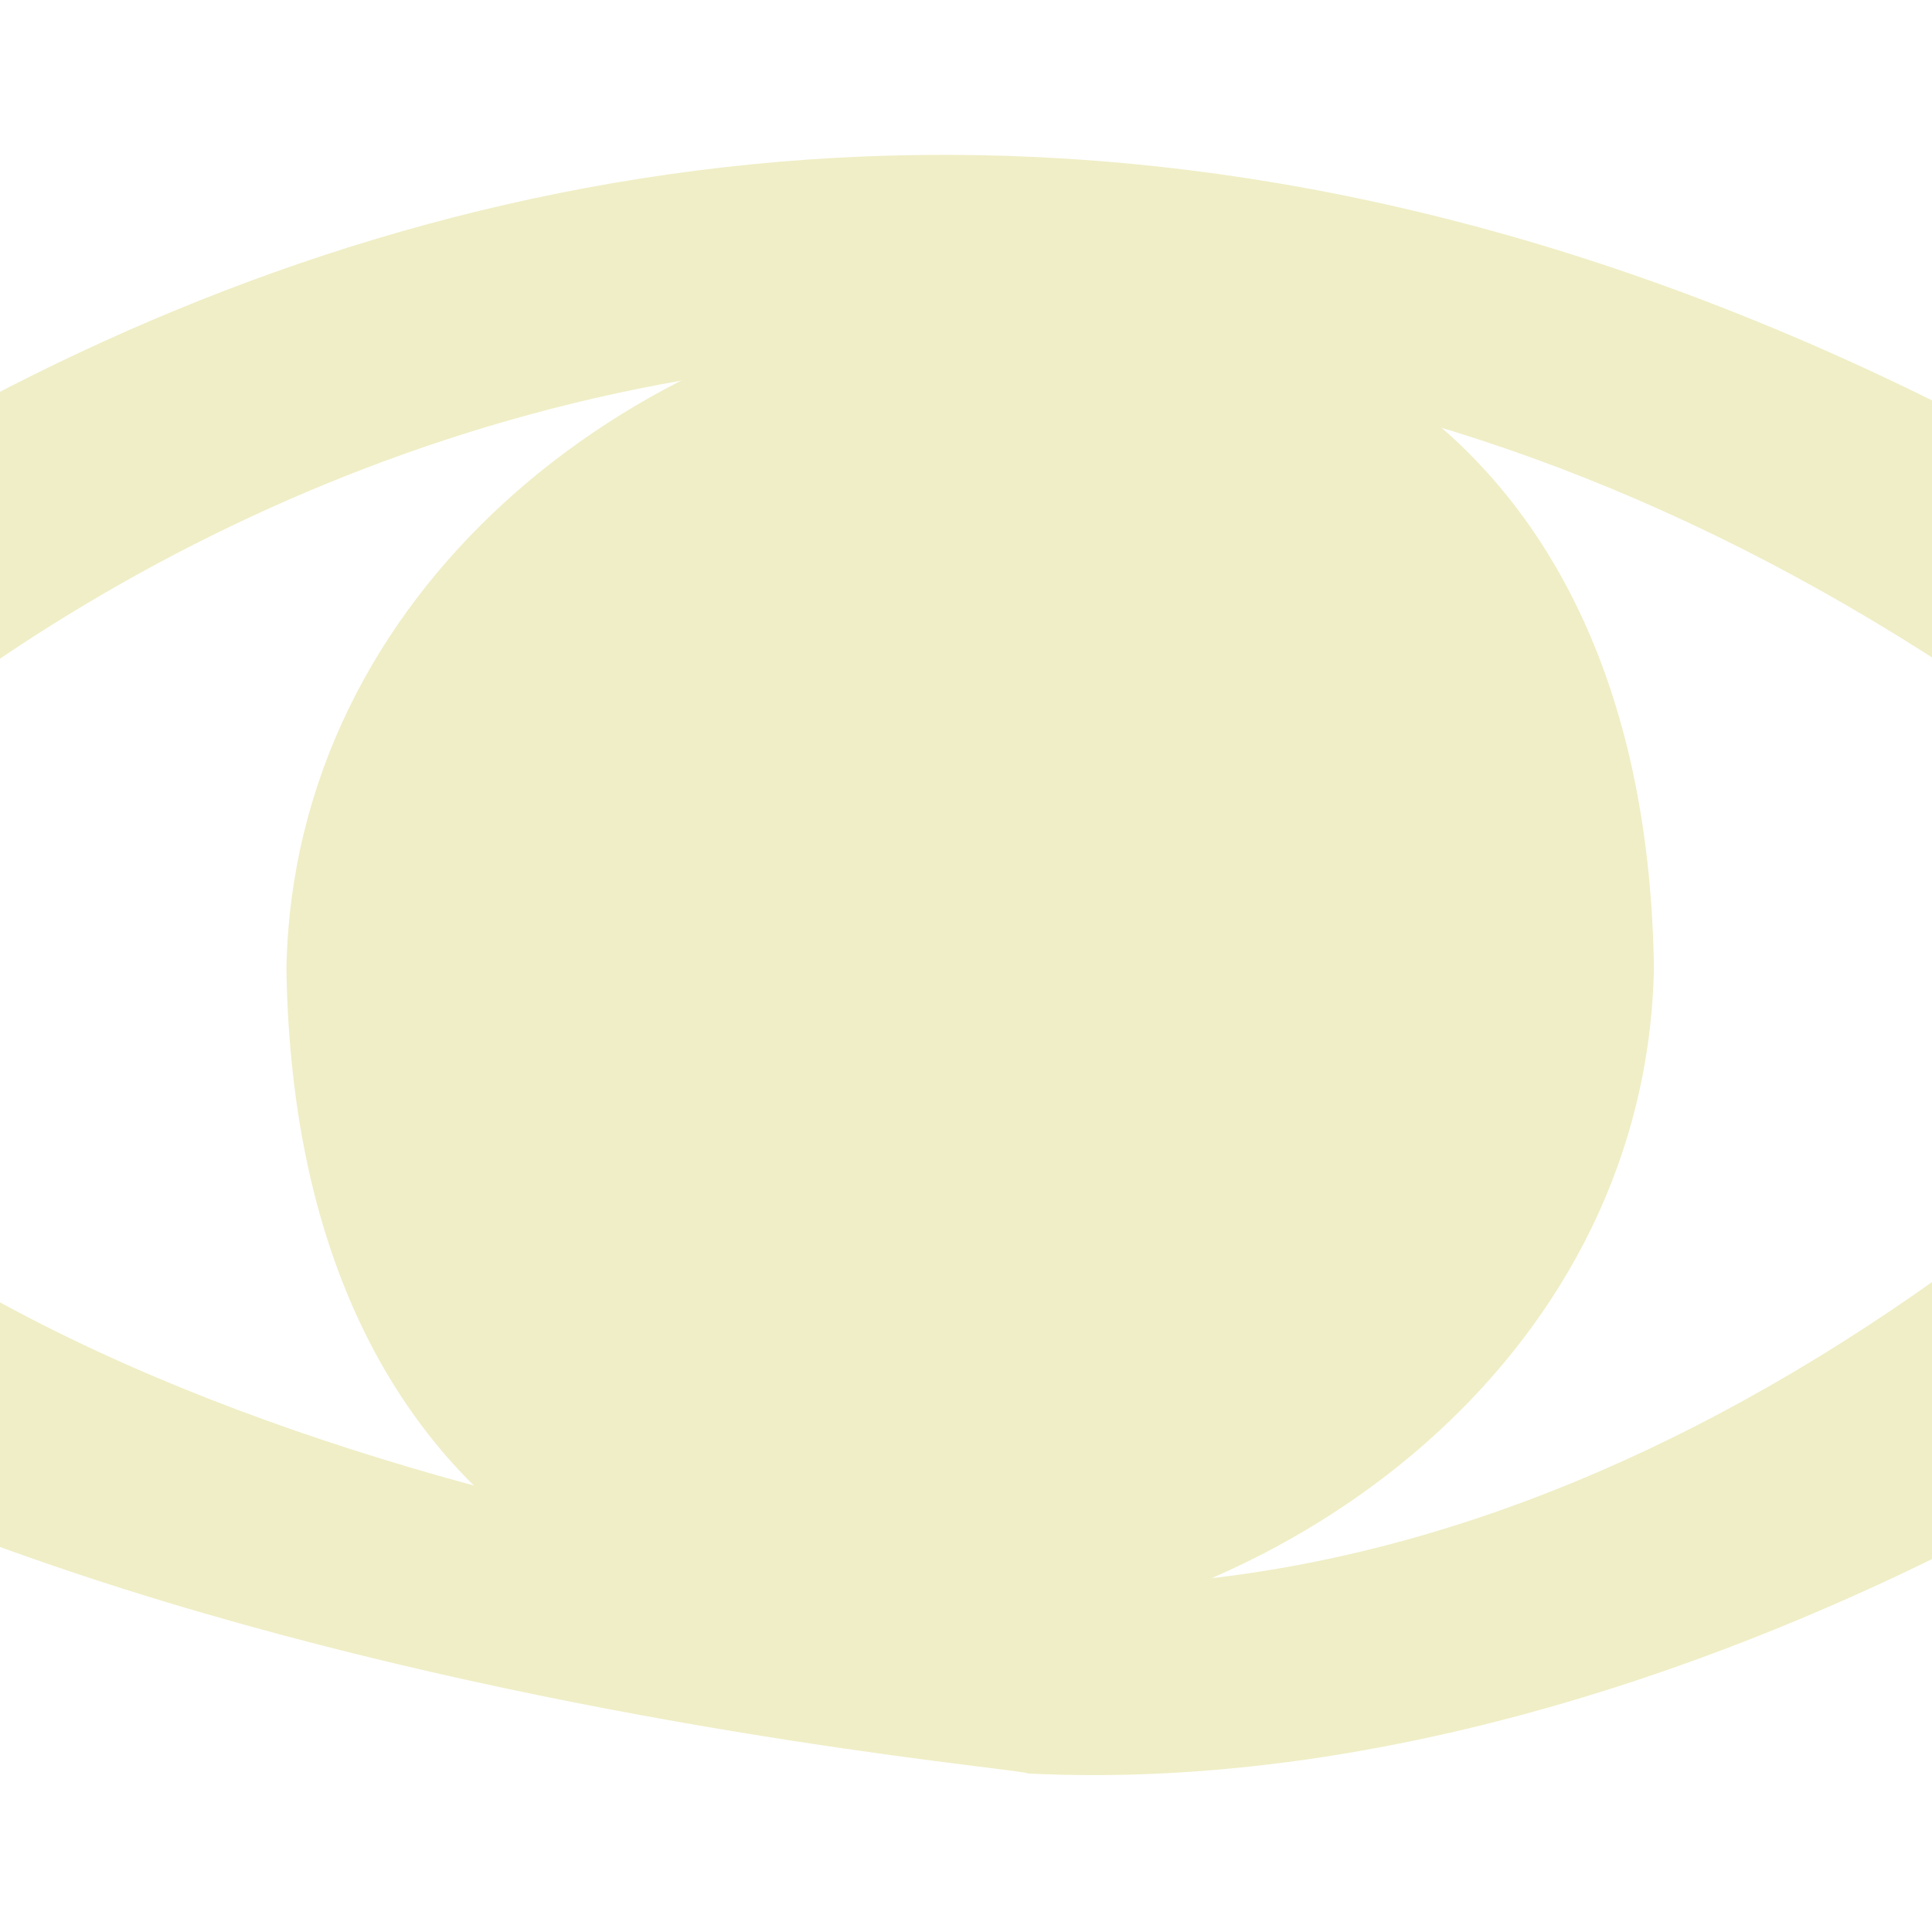
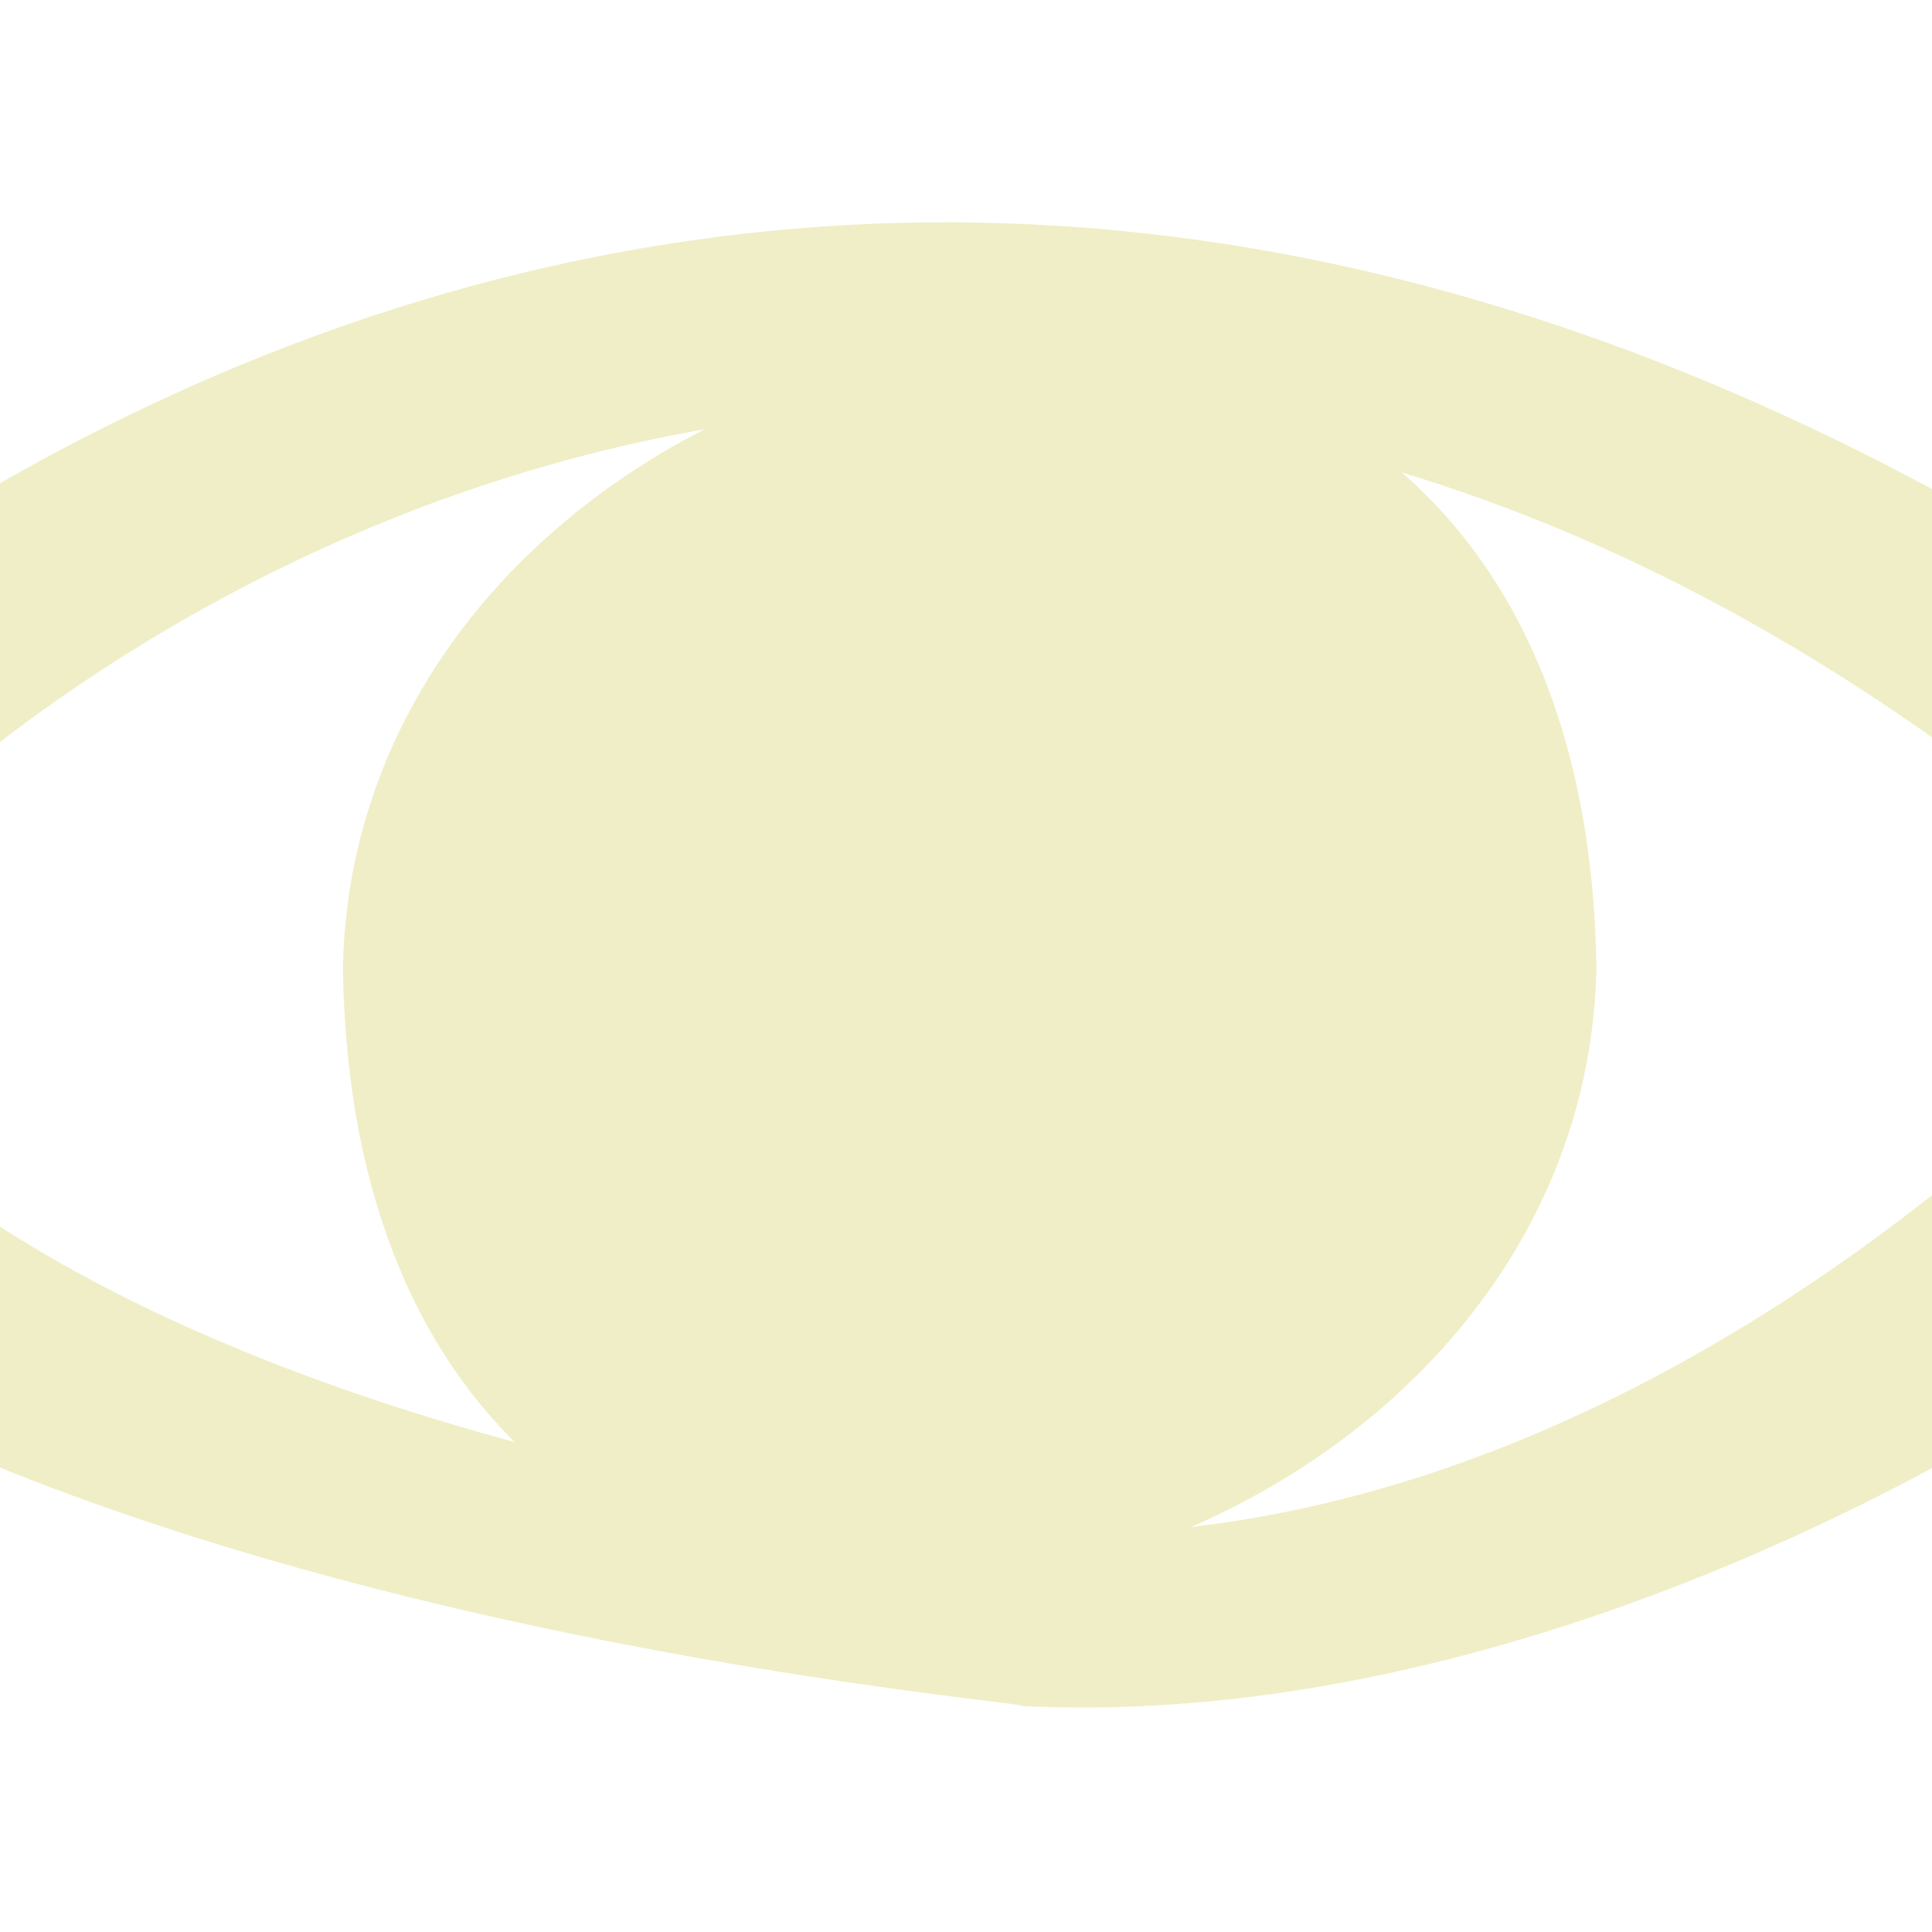
<svg xmlns="http://www.w3.org/2000/svg" viewBox="0 0 64 64" role="img" aria-label="Luísa Soncim">
  <style>
    .olho { fill: #F0EEC6 }
    @media (prefers-color-scheme: light) { .olho { fill: #0B1A17 } }
  </style>
-   <g class="olho" transform="translate(-370.30,-46.78) scale(1.2)">
+   <g class="olho" transform="translate(-336.78,-40.22) scale(1.1)">
    <path d="M382.42,63.98c-41.9-36.33-76.41-17.74-94.3,1.67,6.67,18.86,49.32,22.12,48.82,22.29,21.75,1.09,45.74-17.72,45.48-23.96ZM336.61,82.72c-1.01-.09-28.86-2.47-38.03-16.39,10.59-13.7,41.79-30.83,73.58-1.17,0,0-15.3,18.6-35.55,17.57Z" />
    <path d="M354.24,65.71c-.42,20.9-37.33,28.71-37.75,0,.42-20.9,37.33-28.71,37.75,0Z" />
  </g>
</svg>
